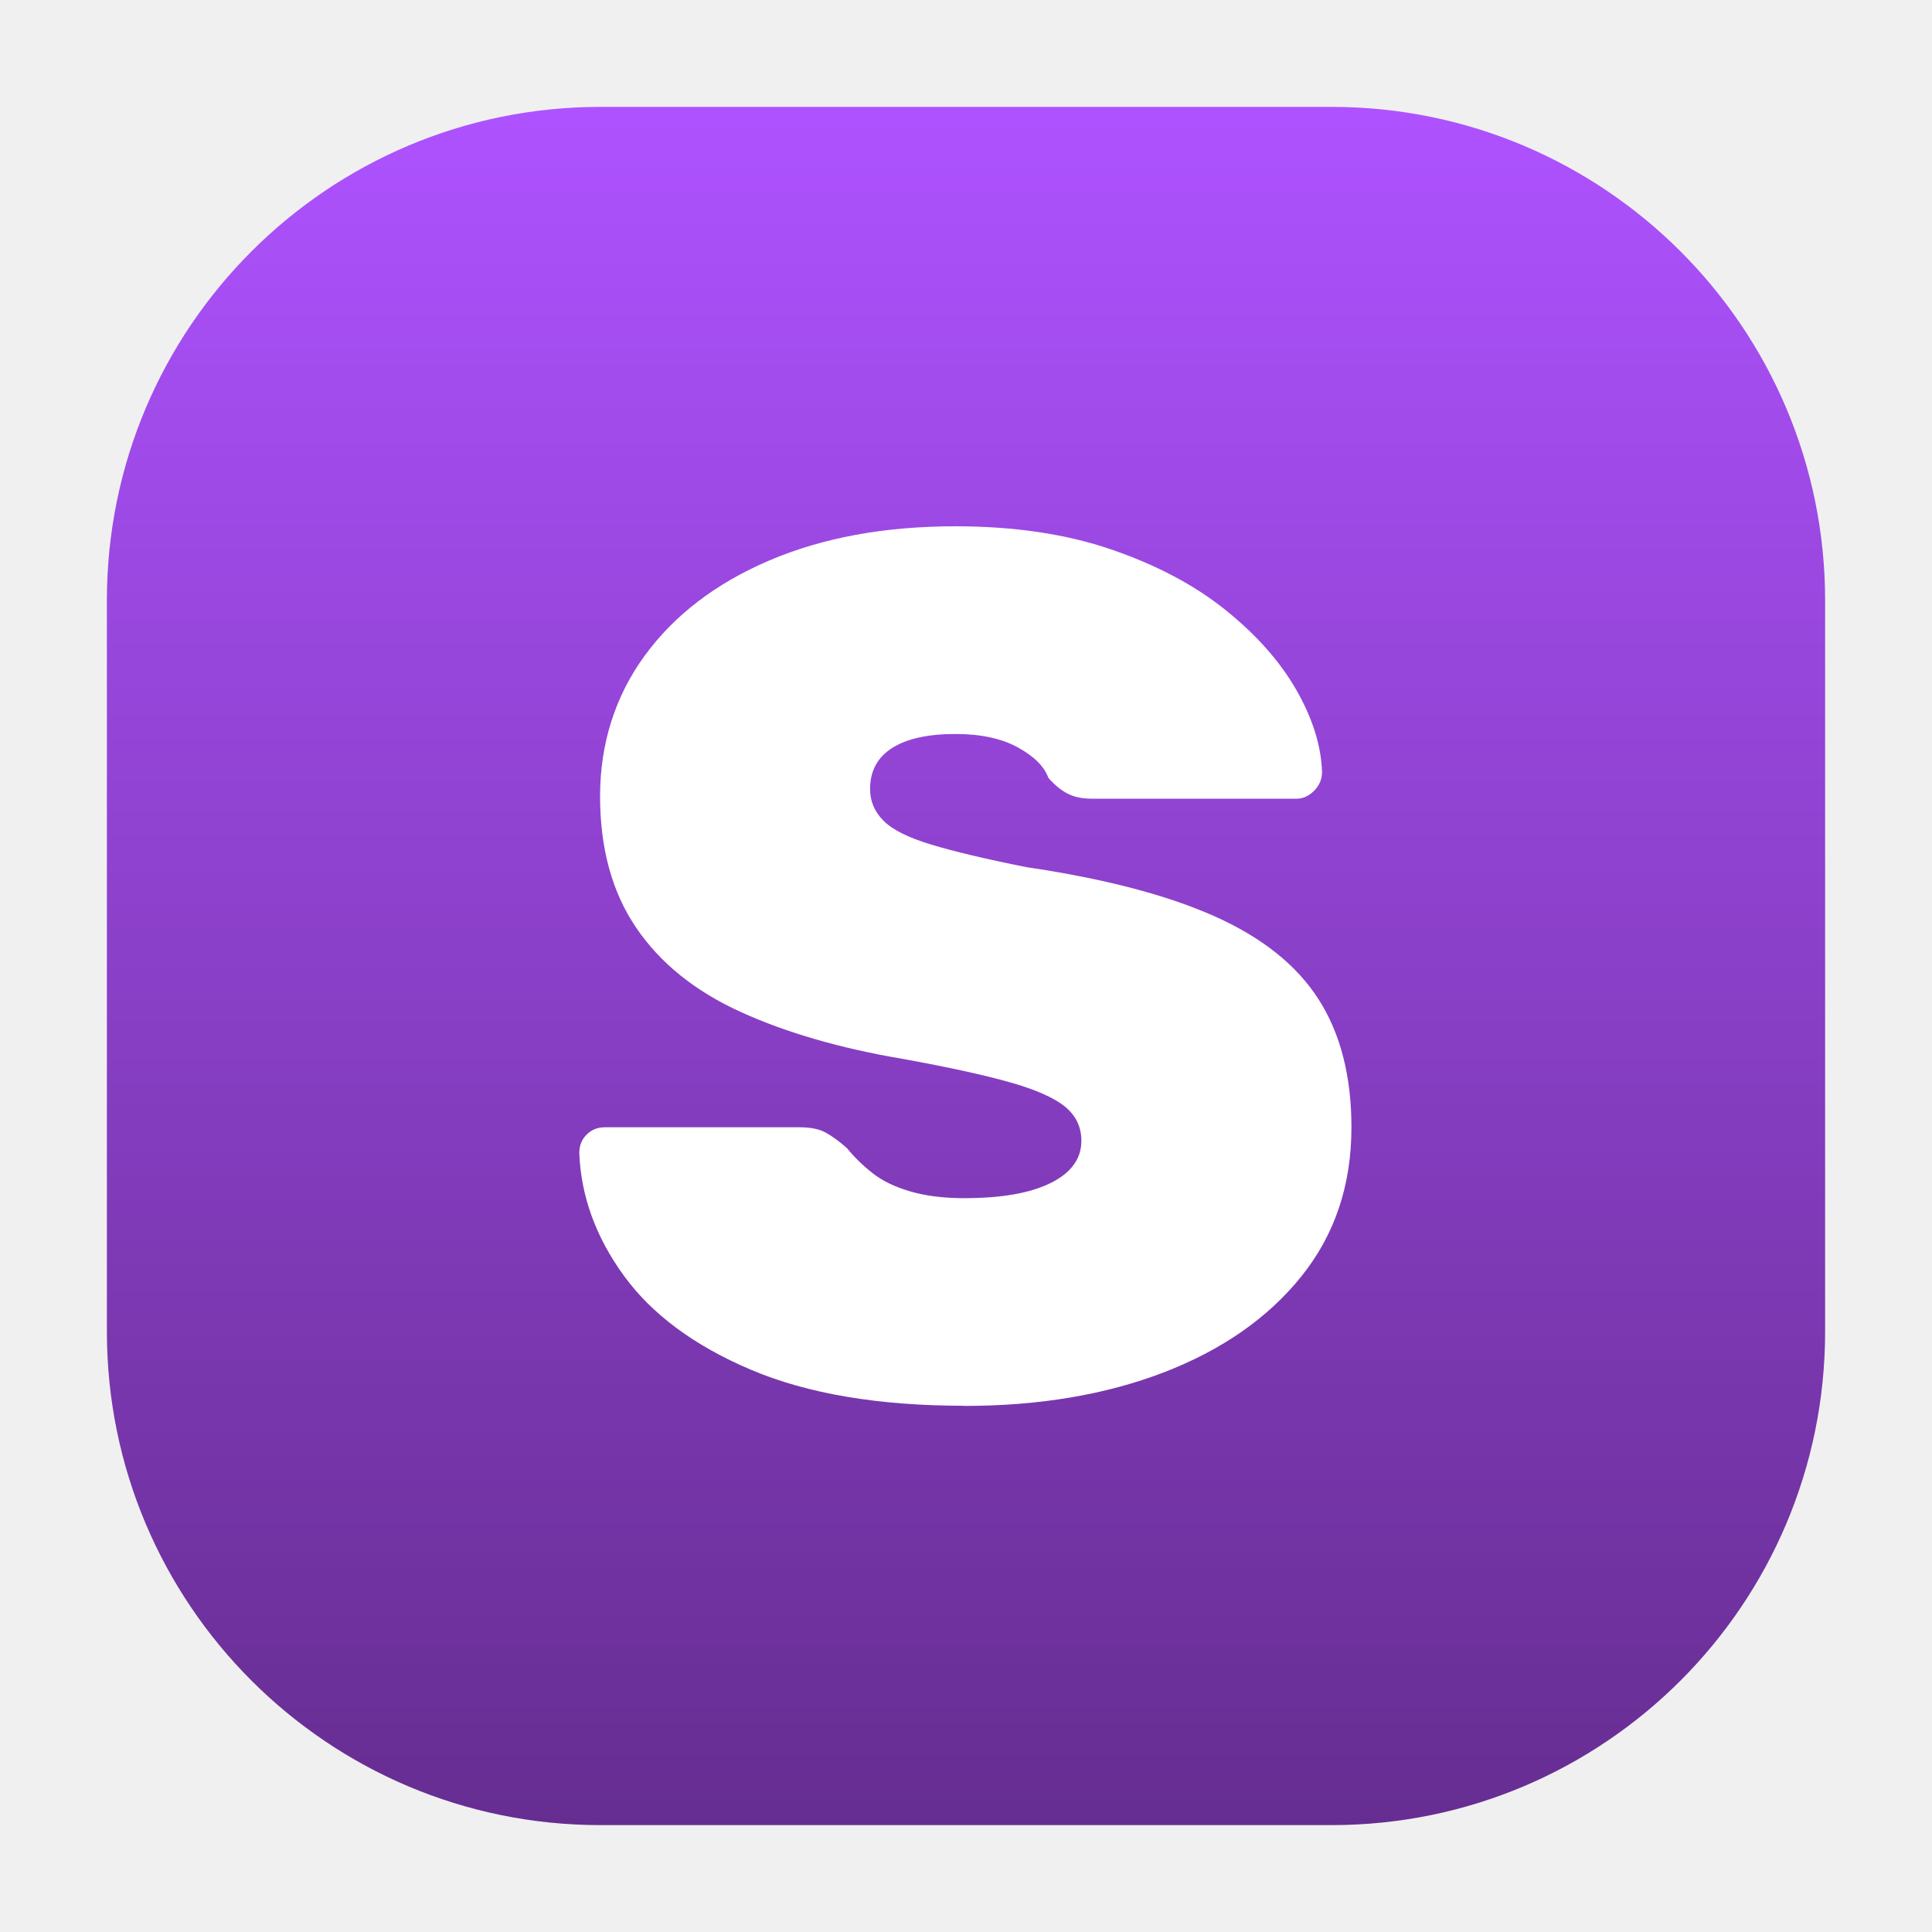
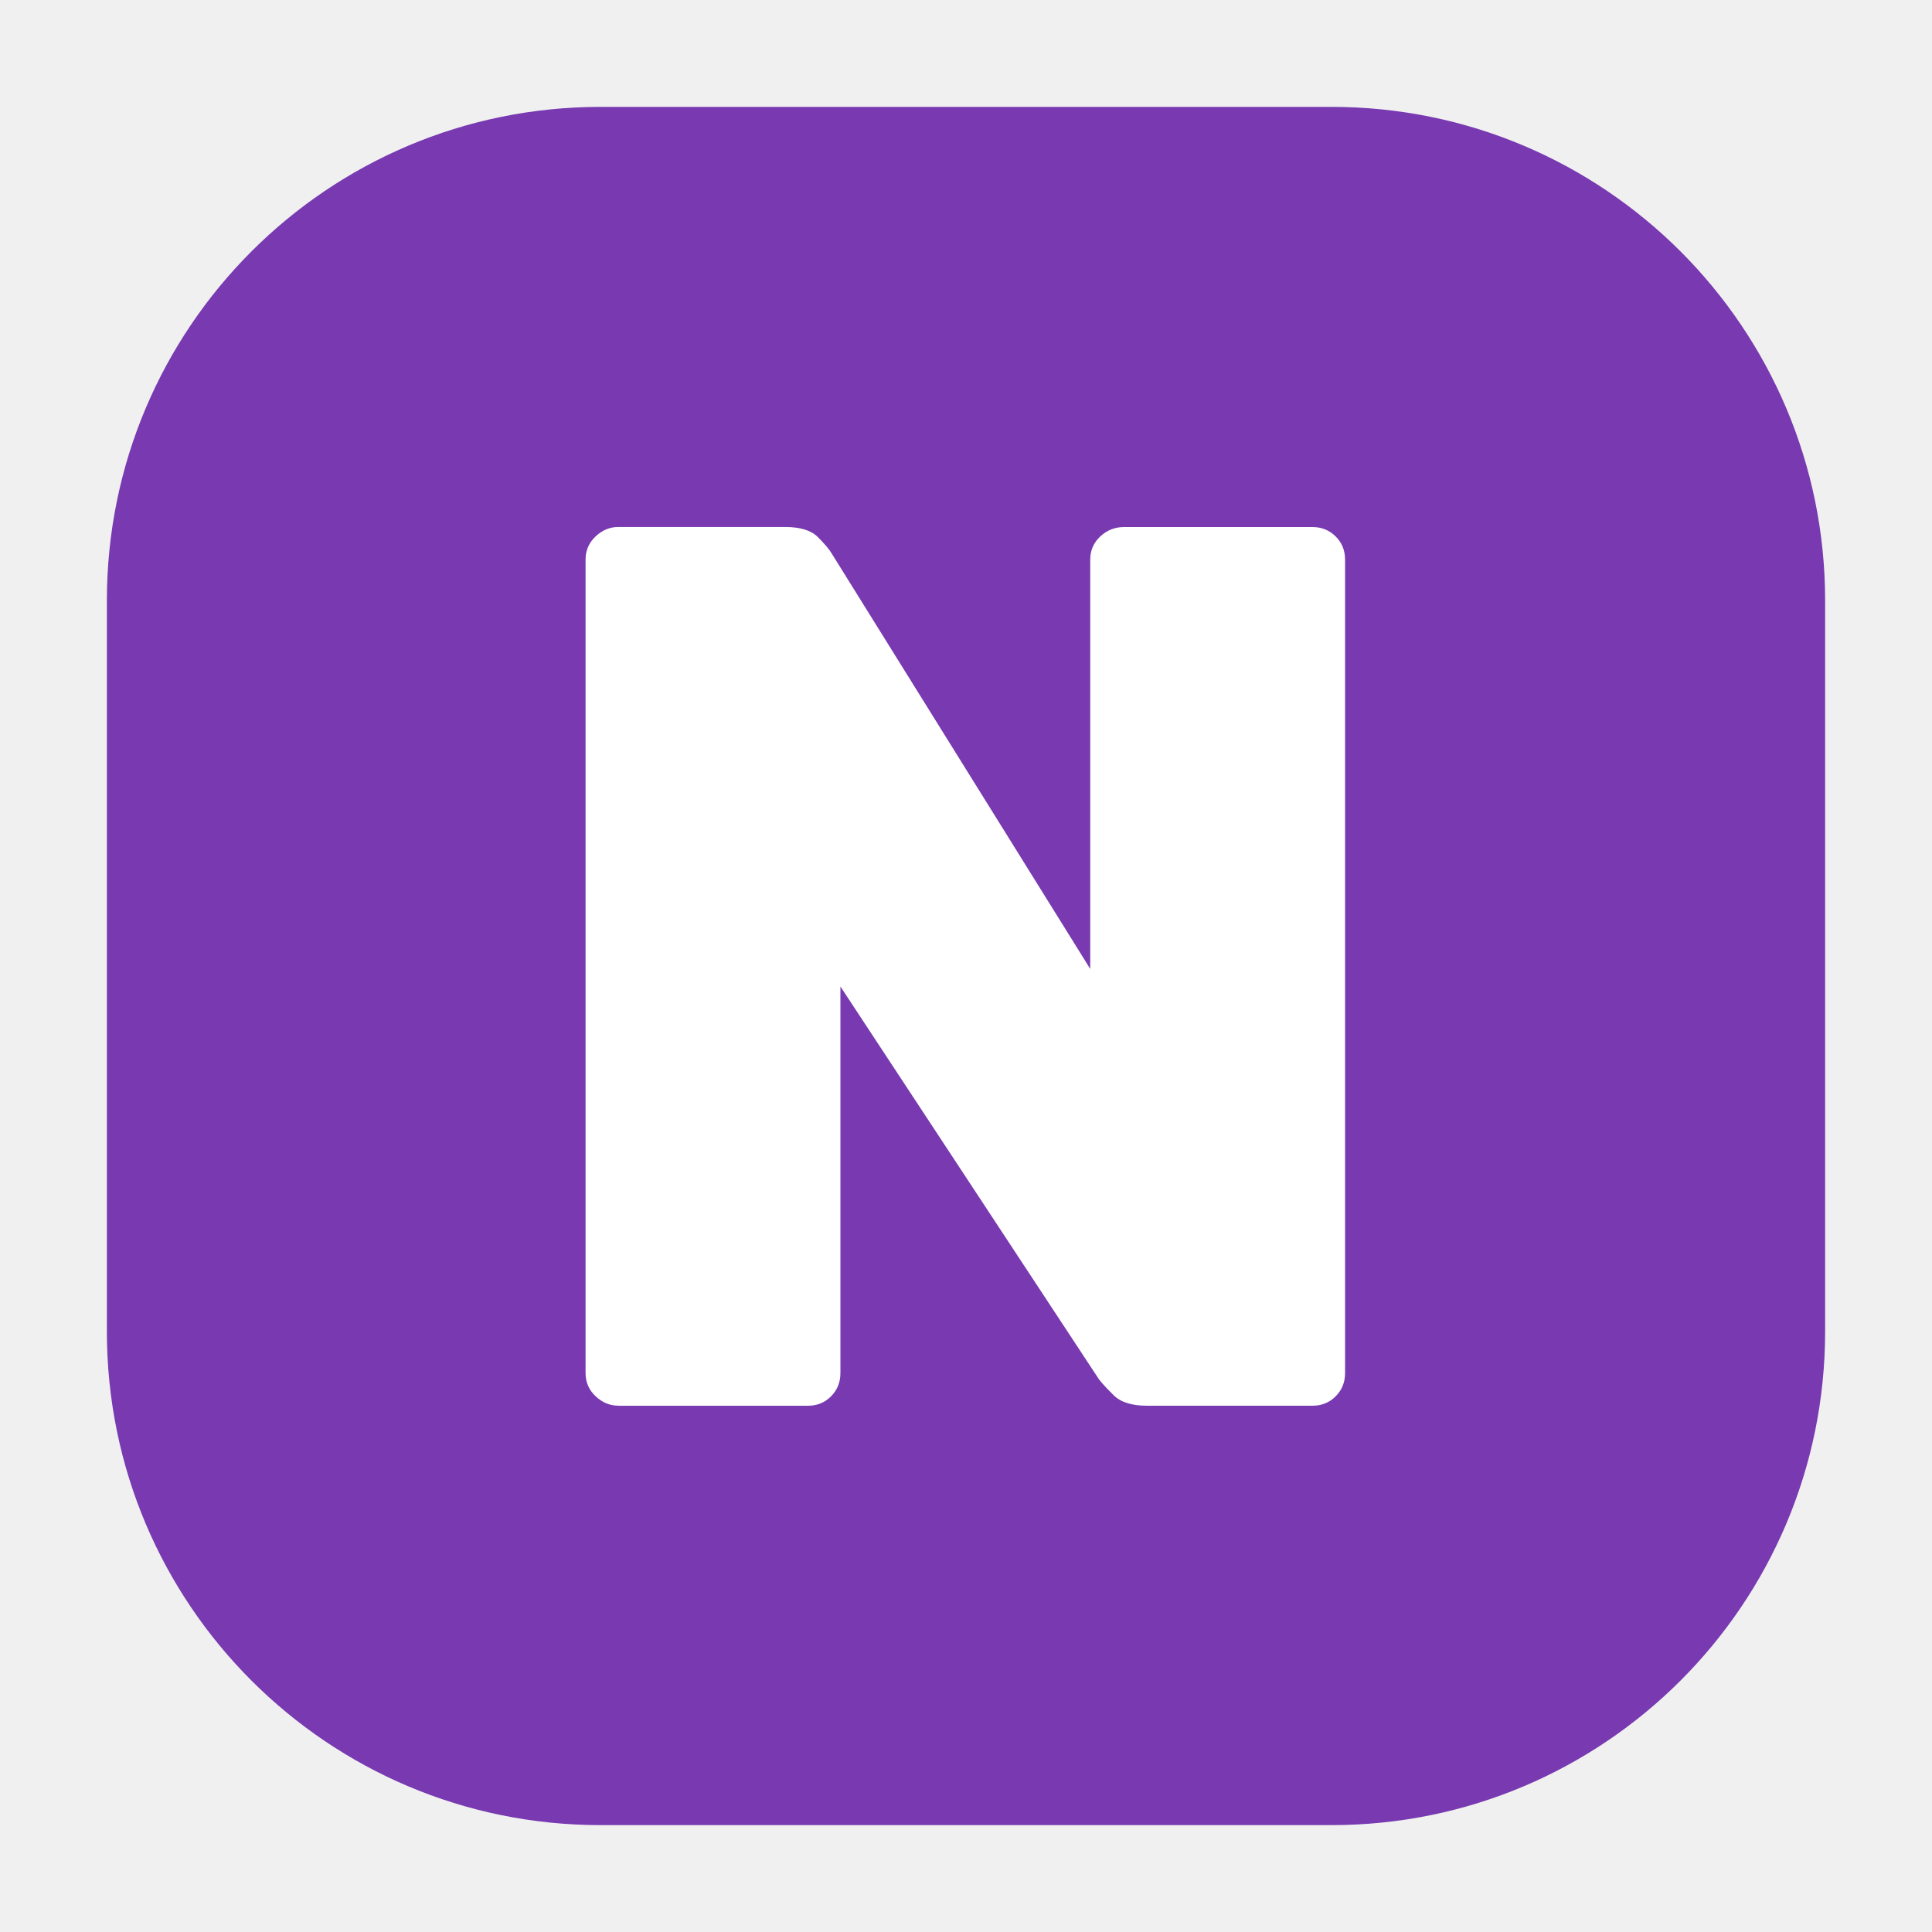
<svg xmlns="http://www.w3.org/2000/svg" viewBox="0 0 382.3 382.3">
-   <defs>
-     <linearGradient id="c" x1="191.15" y1="361.15" x2="191.15" y2="21.15" gradientUnits="userSpaceOnUse">
-       <stop offset="0" stop-color="#662d91" />
-       <stop offset="1" stop-color="#ae52ff" />
-     </linearGradient>
-   </defs>
-   <g>
-     <rect x="21.15" y="21.15" width="340" height="340" rx="97.66" ry="97.66" style="fill:url(#c);" />
-   </g>
-   <path d="m190.77,278.17c-16.92,0-30.98-2.38-42.18-7.13-11.2-4.75-19.58-10.96-25.14-18.61-5.56-7.65-8.5-15.75-8.82-24.29,0-1.45.48-2.66,1.45-3.63.97-.97,2.18-1.45,3.63-1.45h38.43c2.25,0,4.03.36,5.32,1.09,1.29.73,2.66,1.73,4.11,3.02,1.45,1.78,3.14,3.43,5.08,4.96,1.93,1.53,4.43,2.74,7.49,3.63,3.06.89,6.61,1.33,10.64,1.33,7.41,0,13.13-1,17.16-3.02,4.03-2.01,6.04-4.79,6.04-8.34,0-2.74-1.09-4.99-3.26-6.77-2.18-1.77-5.84-3.38-11-4.83-5.16-1.45-12.17-2.98-21.03-4.59-12.41-2.09-23.13-5.2-32.15-9.31-9.03-4.11-15.92-9.67-20.67-16.68-4.76-7.01-7.13-15.67-7.13-25.99s2.94-19.74,8.82-27.8c5.88-8.06,14.1-14.34,24.66-18.85,10.55-4.51,22.84-6.77,36.86-6.77,11.6,0,21.88,1.53,30.82,4.59,8.94,3.06,16.47,7.05,22.6,11.97,6.12,4.92,10.79,10.19,14.02,15.83,3.22,5.64,4.91,11.04,5.08,16.2,0,1.45-.52,2.7-1.57,3.75-1.05,1.05-2.22,1.57-3.5,1.57h-40.37c-1.93,0-3.55-.32-4.83-.97-1.29-.64-2.58-1.69-3.87-3.14-.81-2.25-2.82-4.27-6.04-6.04-3.23-1.77-7.33-2.66-12.33-2.66-5.48,0-9.67.93-12.57,2.78-2.9,1.85-4.35,4.56-4.35,8.1,0,2.42.88,4.51,2.66,6.29,1.77,1.78,4.91,3.35,9.43,4.71,4.51,1.37,10.79,2.86,18.85,4.47,15.31,2.26,27.68,5.48,37.11,9.67,9.43,4.19,16.32,9.67,20.67,16.44s6.53,15.23,6.53,25.38c0,11.44-3.3,21.27-9.91,29.49-6.61,8.22-15.67,14.54-27.19,18.98-11.52,4.43-24.7,6.65-39.52,6.65Z" style="fill:#fff;" />
+   <rect x="21.15" y="21.15" width="340" height="340" rx="97.66" ry="97.66" style="fill:#7839b1;" />
+   <path d="m122.33,278.15c-1.66,0-3.15-.62-4.47-1.86-1.33-1.24-1.99-2.77-1.99-4.6V110.74c0-1.82.66-3.35,1.99-4.6,1.32-1.24,2.81-1.86,4.47-1.86h33.04c2.98,0,5.13.66,6.46,1.99,1.32,1.33,2.24,2.4,2.73,3.23l51.17,82.22v-80.97c0-1.82.66-3.35,1.99-4.6,1.32-1.24,2.89-1.86,4.72-1.86h37.26c1.82,0,3.35.62,4.6,1.86s1.86,2.77,1.86,4.6v160.95c0,1.82-.62,3.35-1.86,4.6s-2.77,1.86-4.6,1.86h-32.79c-2.98,0-5.18-.7-6.58-2.11-1.41-1.4-2.36-2.44-2.86-3.1l-51.17-77.74v76.5c0,1.82-.62,3.35-1.86,4.6s-2.77,1.86-4.6,1.86h-37.51v-.02h0Z" style="fill:#fff;" />
</svg>
